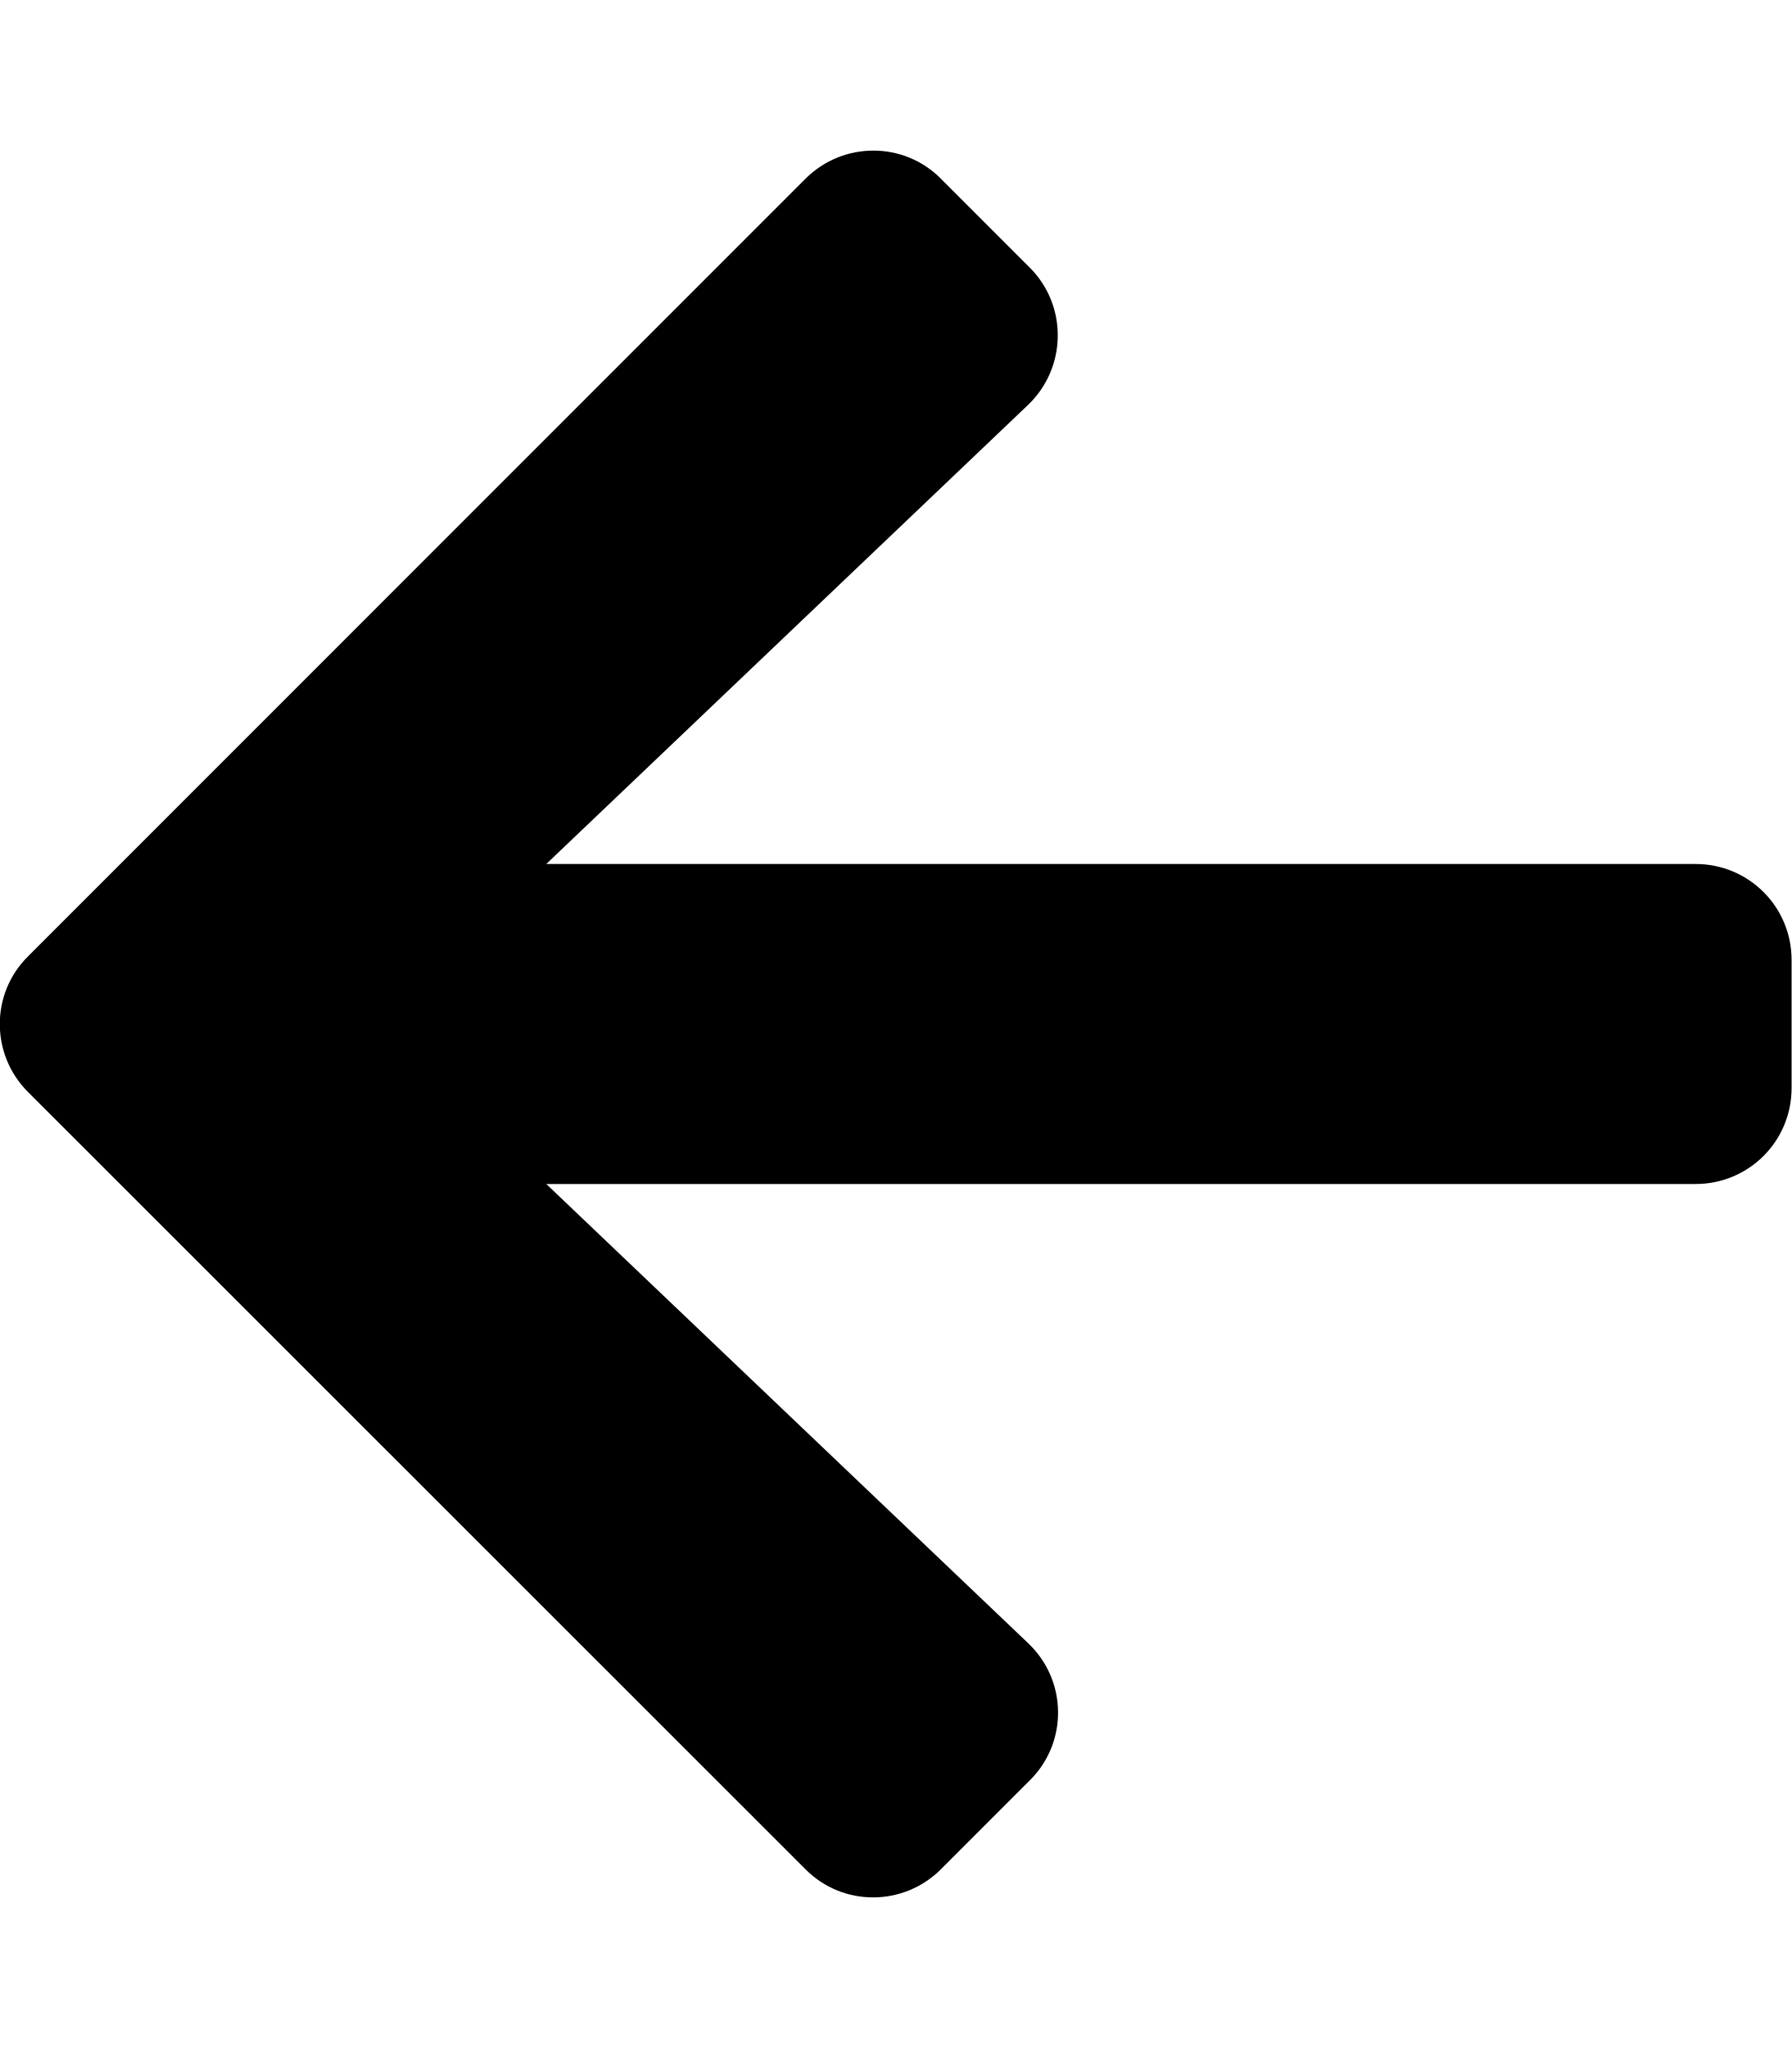
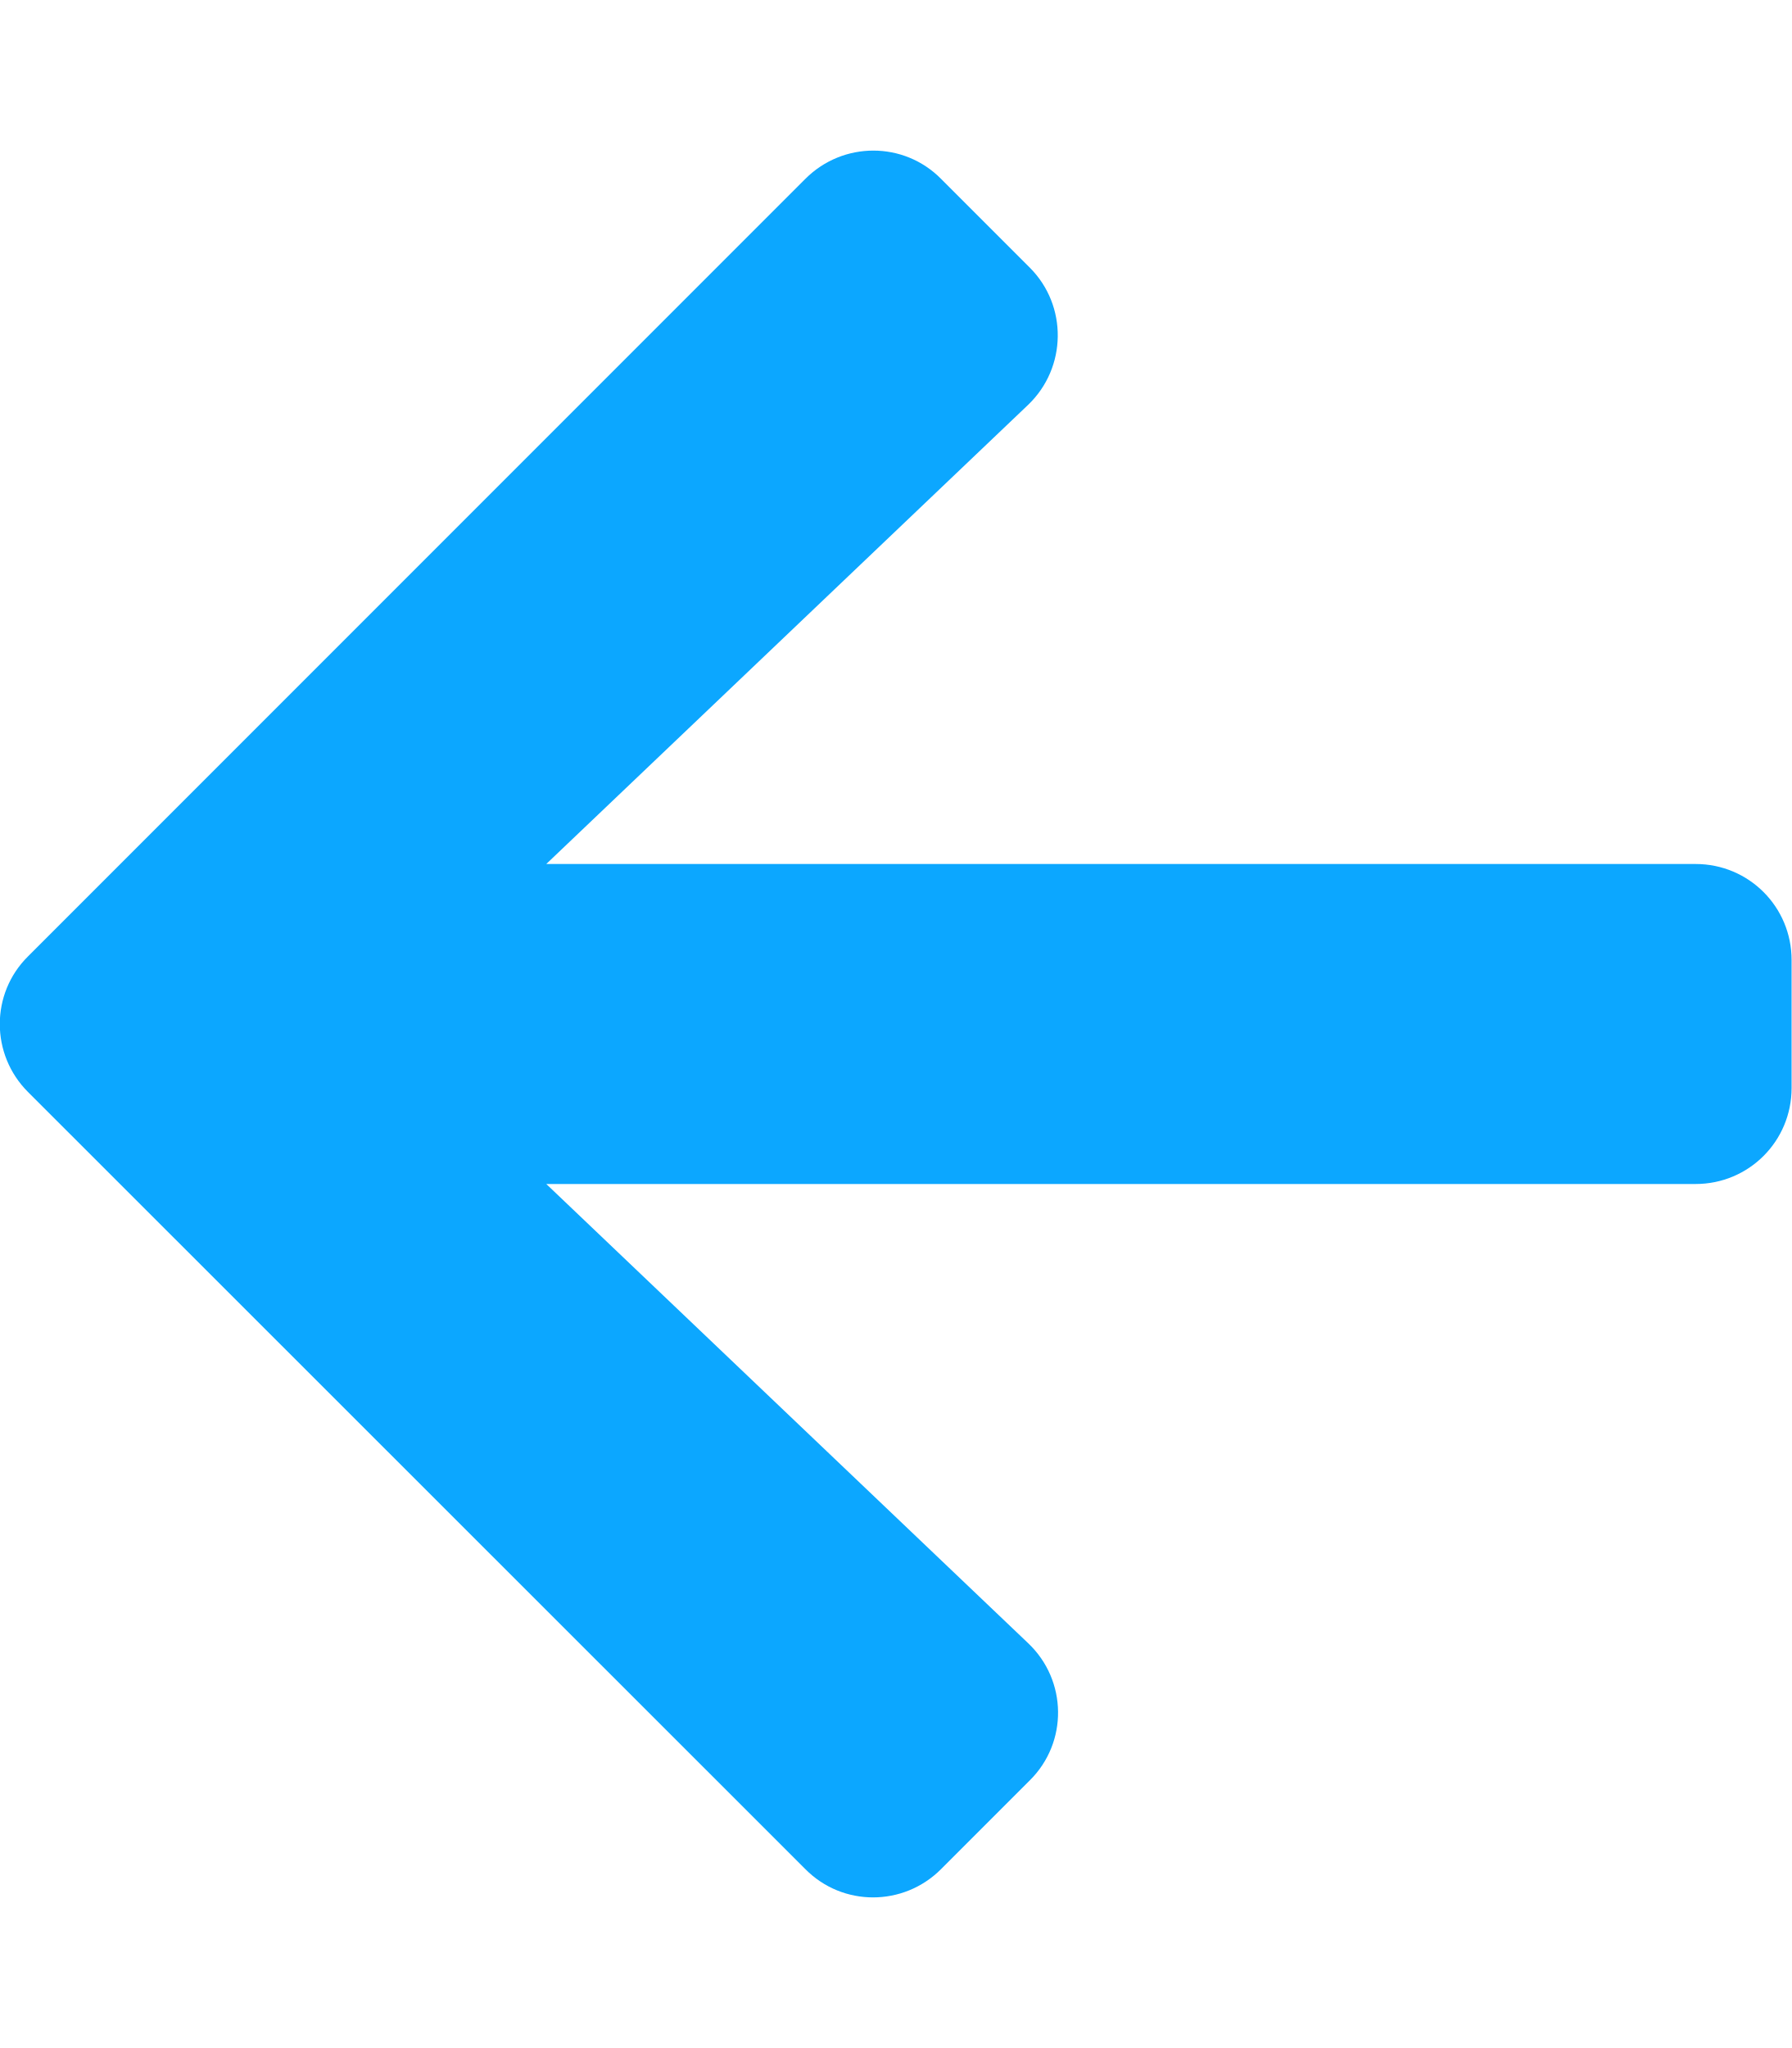
<svg xmlns="http://www.w3.org/2000/svg" aria-hidden="true" focusable="false" data-prefix="fas" data-icon="arrow-left" class="svg-inline--fa fa-arrow-left fa-w-14" role="img" viewBox="0 0 448 512">
-   <path fill="currentColor" d="M257.5 445.1l-22.2 22.2c-9.4 9.4-24.6 9.4-33.9 0L7 273c-9.4-9.4-9.4-24.6 0-33.9L201.4 44.7c9.4-9.4 24.6-9.4 33.9 0l22.2 22.2c9.5 9.5 9.3 25-.4 34.3L136.6 216H424c13.3 0 24 10.7 24 24v32c0 13.3-10.7 24-24 24H136.6l120.5 114.8c9.8 9.3 10 24.8.4 34.3z" />
+   <path fill="#0ca7ff" d="M257.5 445.1l-22.2 22.2c-9.4 9.4-24.6 9.4-33.9 0L7 273c-9.4-9.4-9.4-24.6 0-33.9L201.4 44.7c9.4-9.4 24.6-9.4 33.9 0l22.2 22.2c9.5 9.5 9.3 25-.4 34.3L136.6 216H424c13.3 0 24 10.7 24 24v32c0 13.3-10.7 24-24 24H136.6l120.5 114.8c9.8 9.3 10 24.8.4 34.3z" />
</svg>
